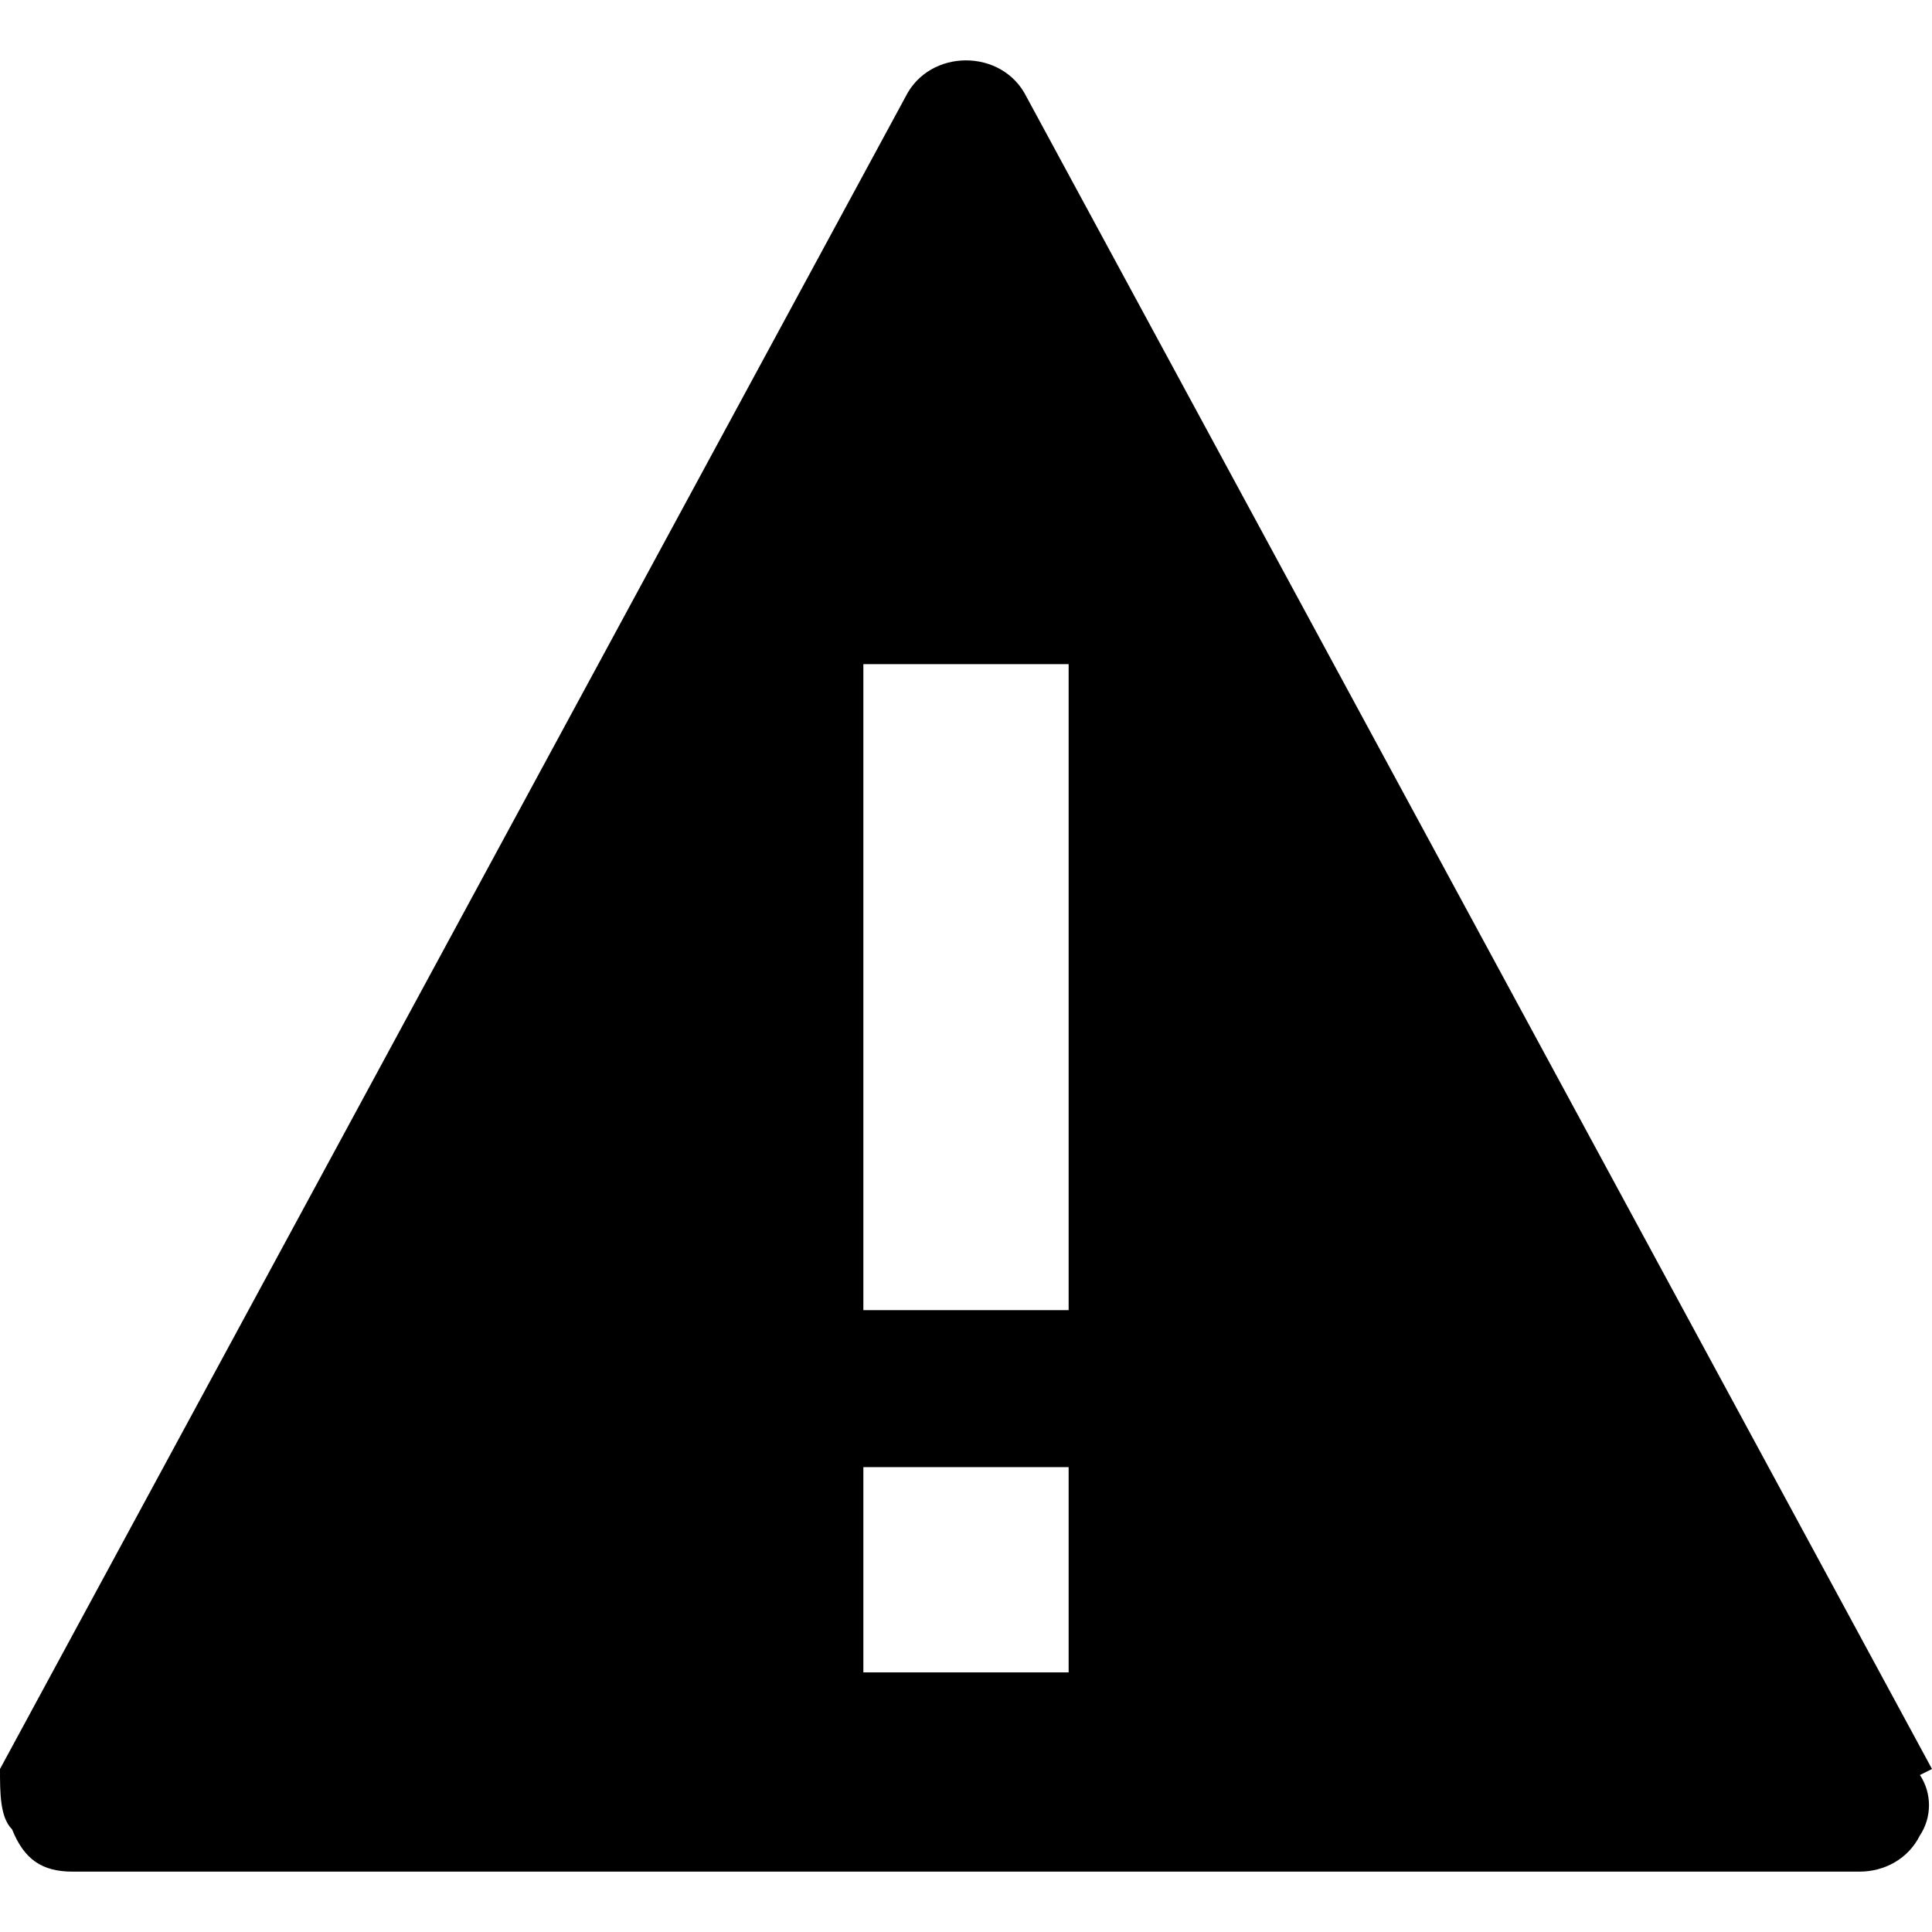
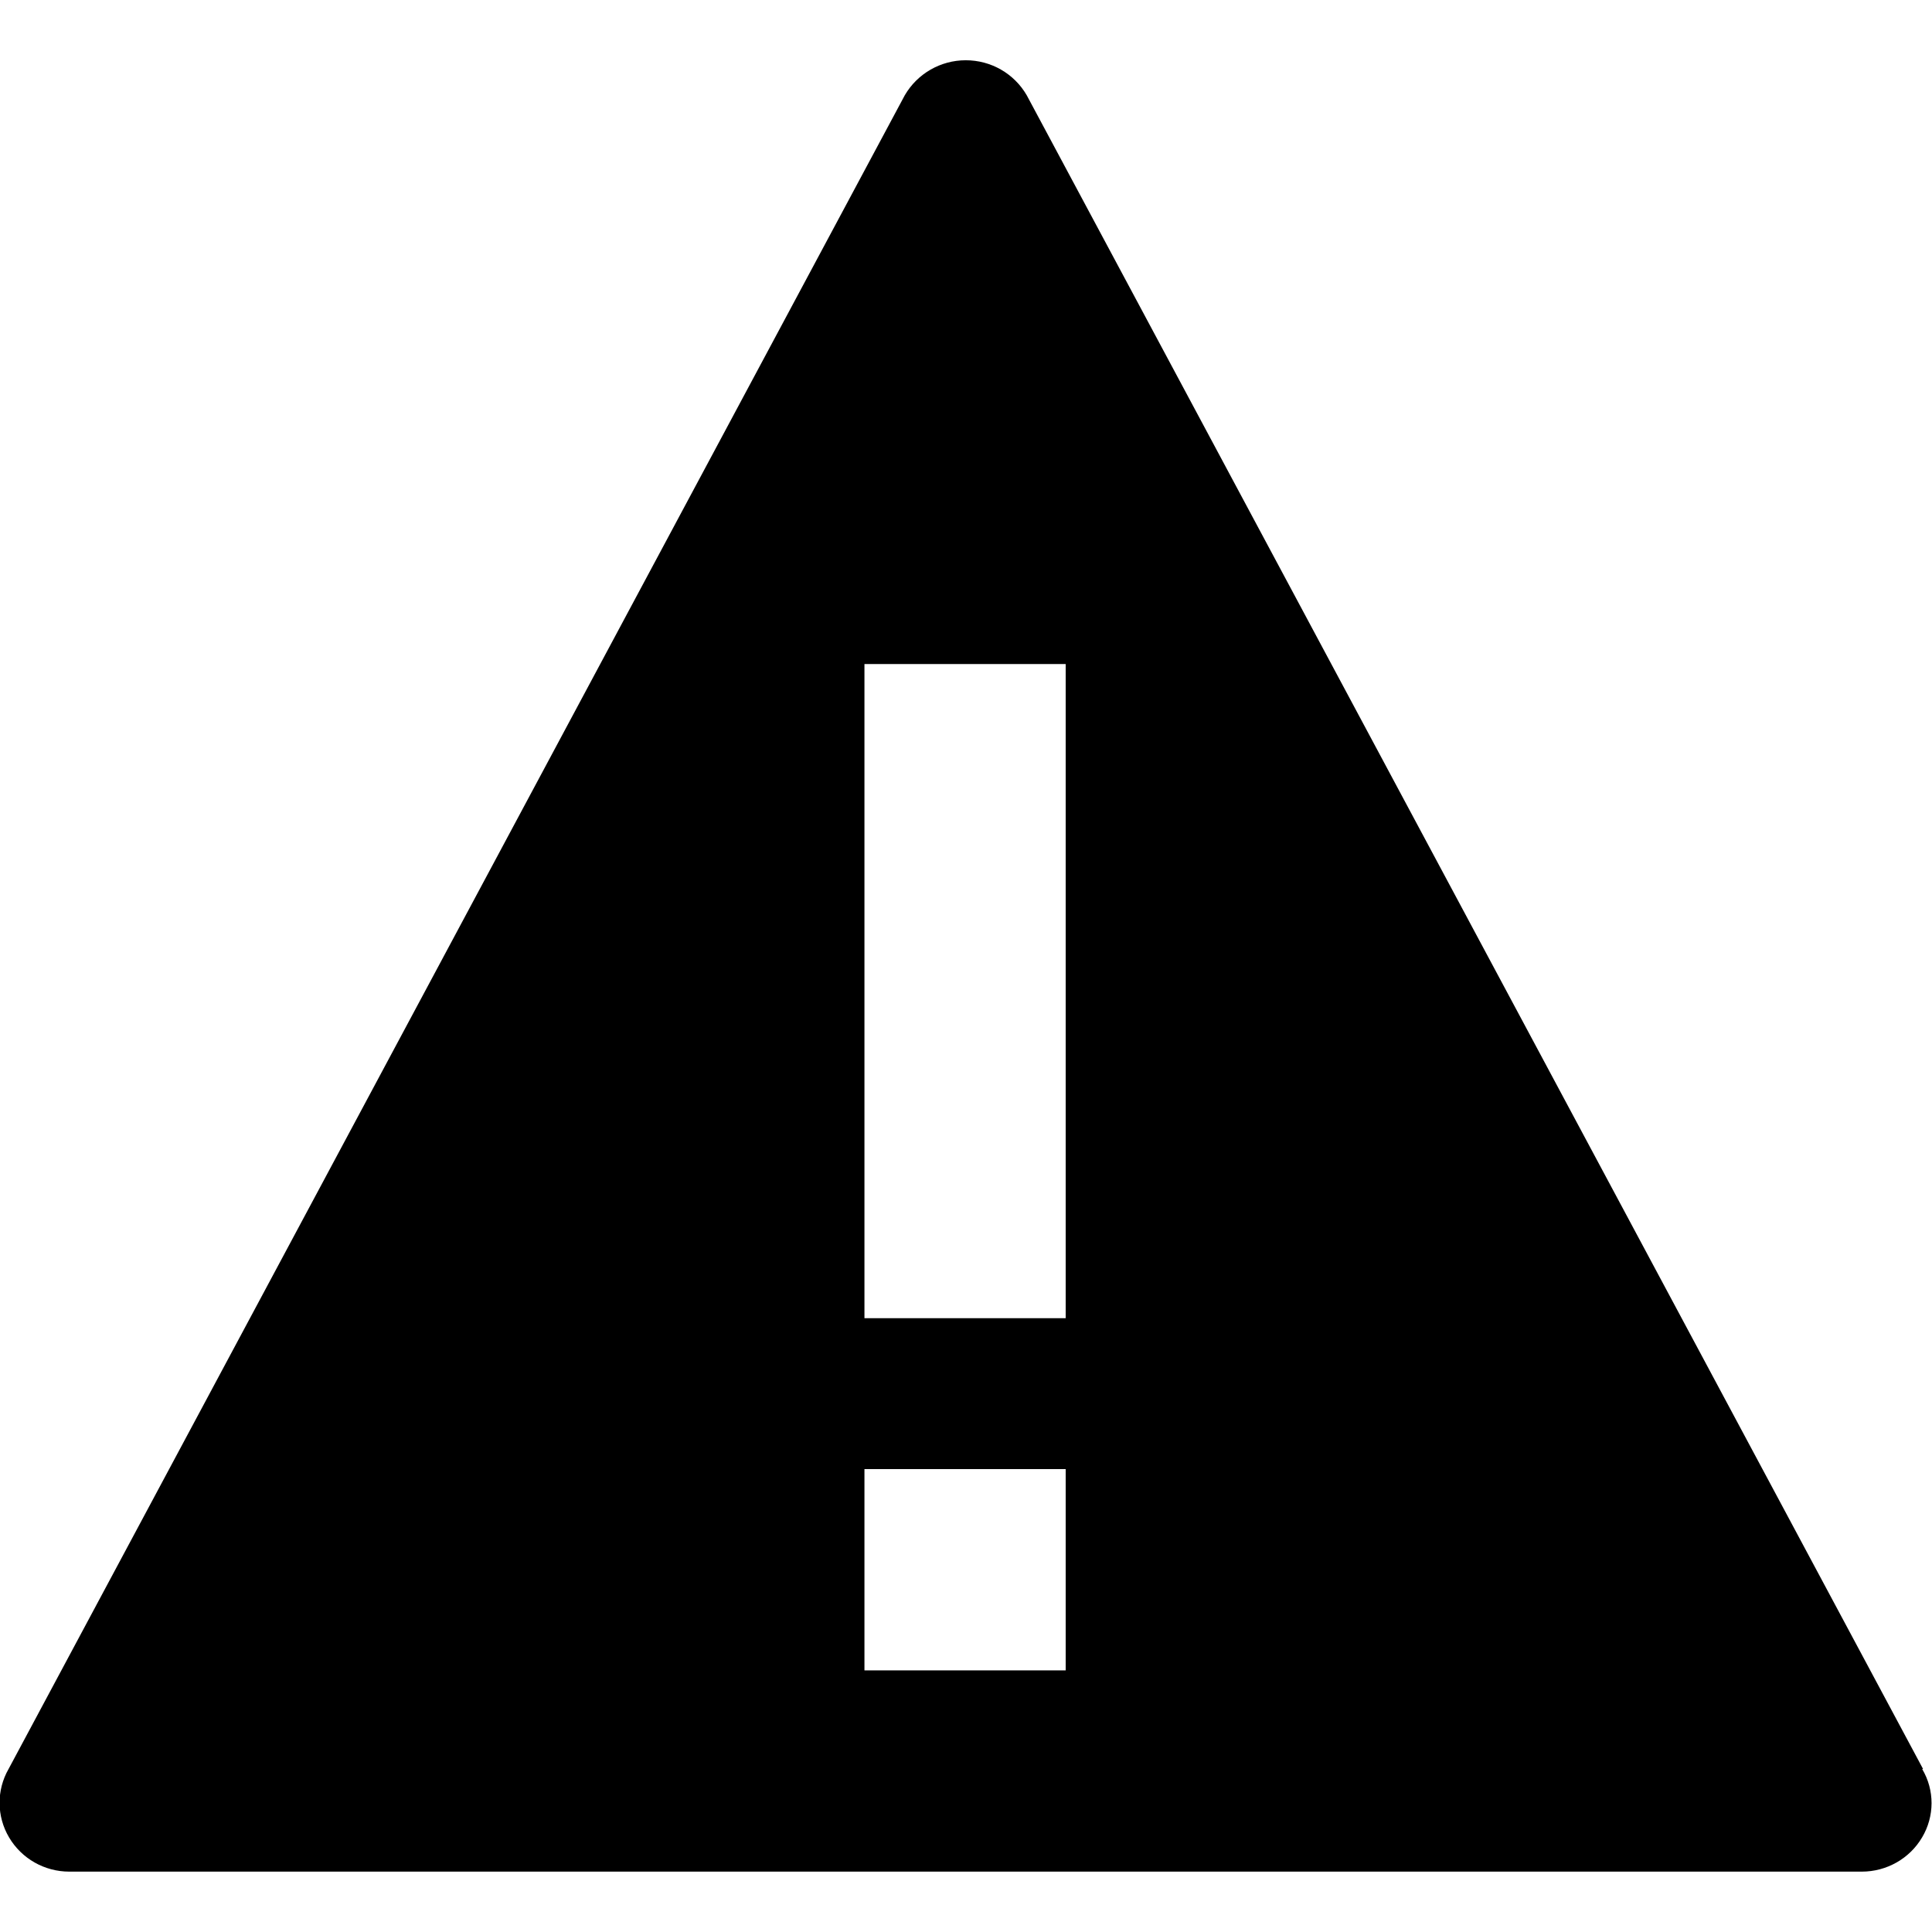
- <svg xmlns="http://www.w3.org/2000/svg" viewBox="0 0 32 32">
-   <path d="M32 29.3L17 1.6c-.2-.4-.6-.6-1-.6s-.8.2-1 .6L0 29.3c0 .4 0 .8.2 1 .2.5.5.7 1 .7h29.6c.4 0 .8-.2 1-.6.2-.3.2-.7 0-1m-14-1.7h-3.5v-3.4h3.4v3.4m0-6h-3.4V11h3.4v10.8" />
+ <svg xmlns="http://www.w3.org/2000/svg" viewBox="0 0 32 32" enable-background="new 0 0 32 32">
+   <path d="m31.852 29.3l-14.846-27.722c-.207-.358-.59-.58-1.01-.58-.418 0-.802.222-1.01.58l-14.844 27.722c-.202.352-.198.785.008 1.133.208.352.587.567.997.567h29.692c.408 0 .79-.215.997-.567.207-.348.21-.782.001-1.133m-14.186-1.633h-3.333v-3.334h3.333v3.334m0-5.834h-3.333v-10.834h3.333v10.834" />
</svg>
